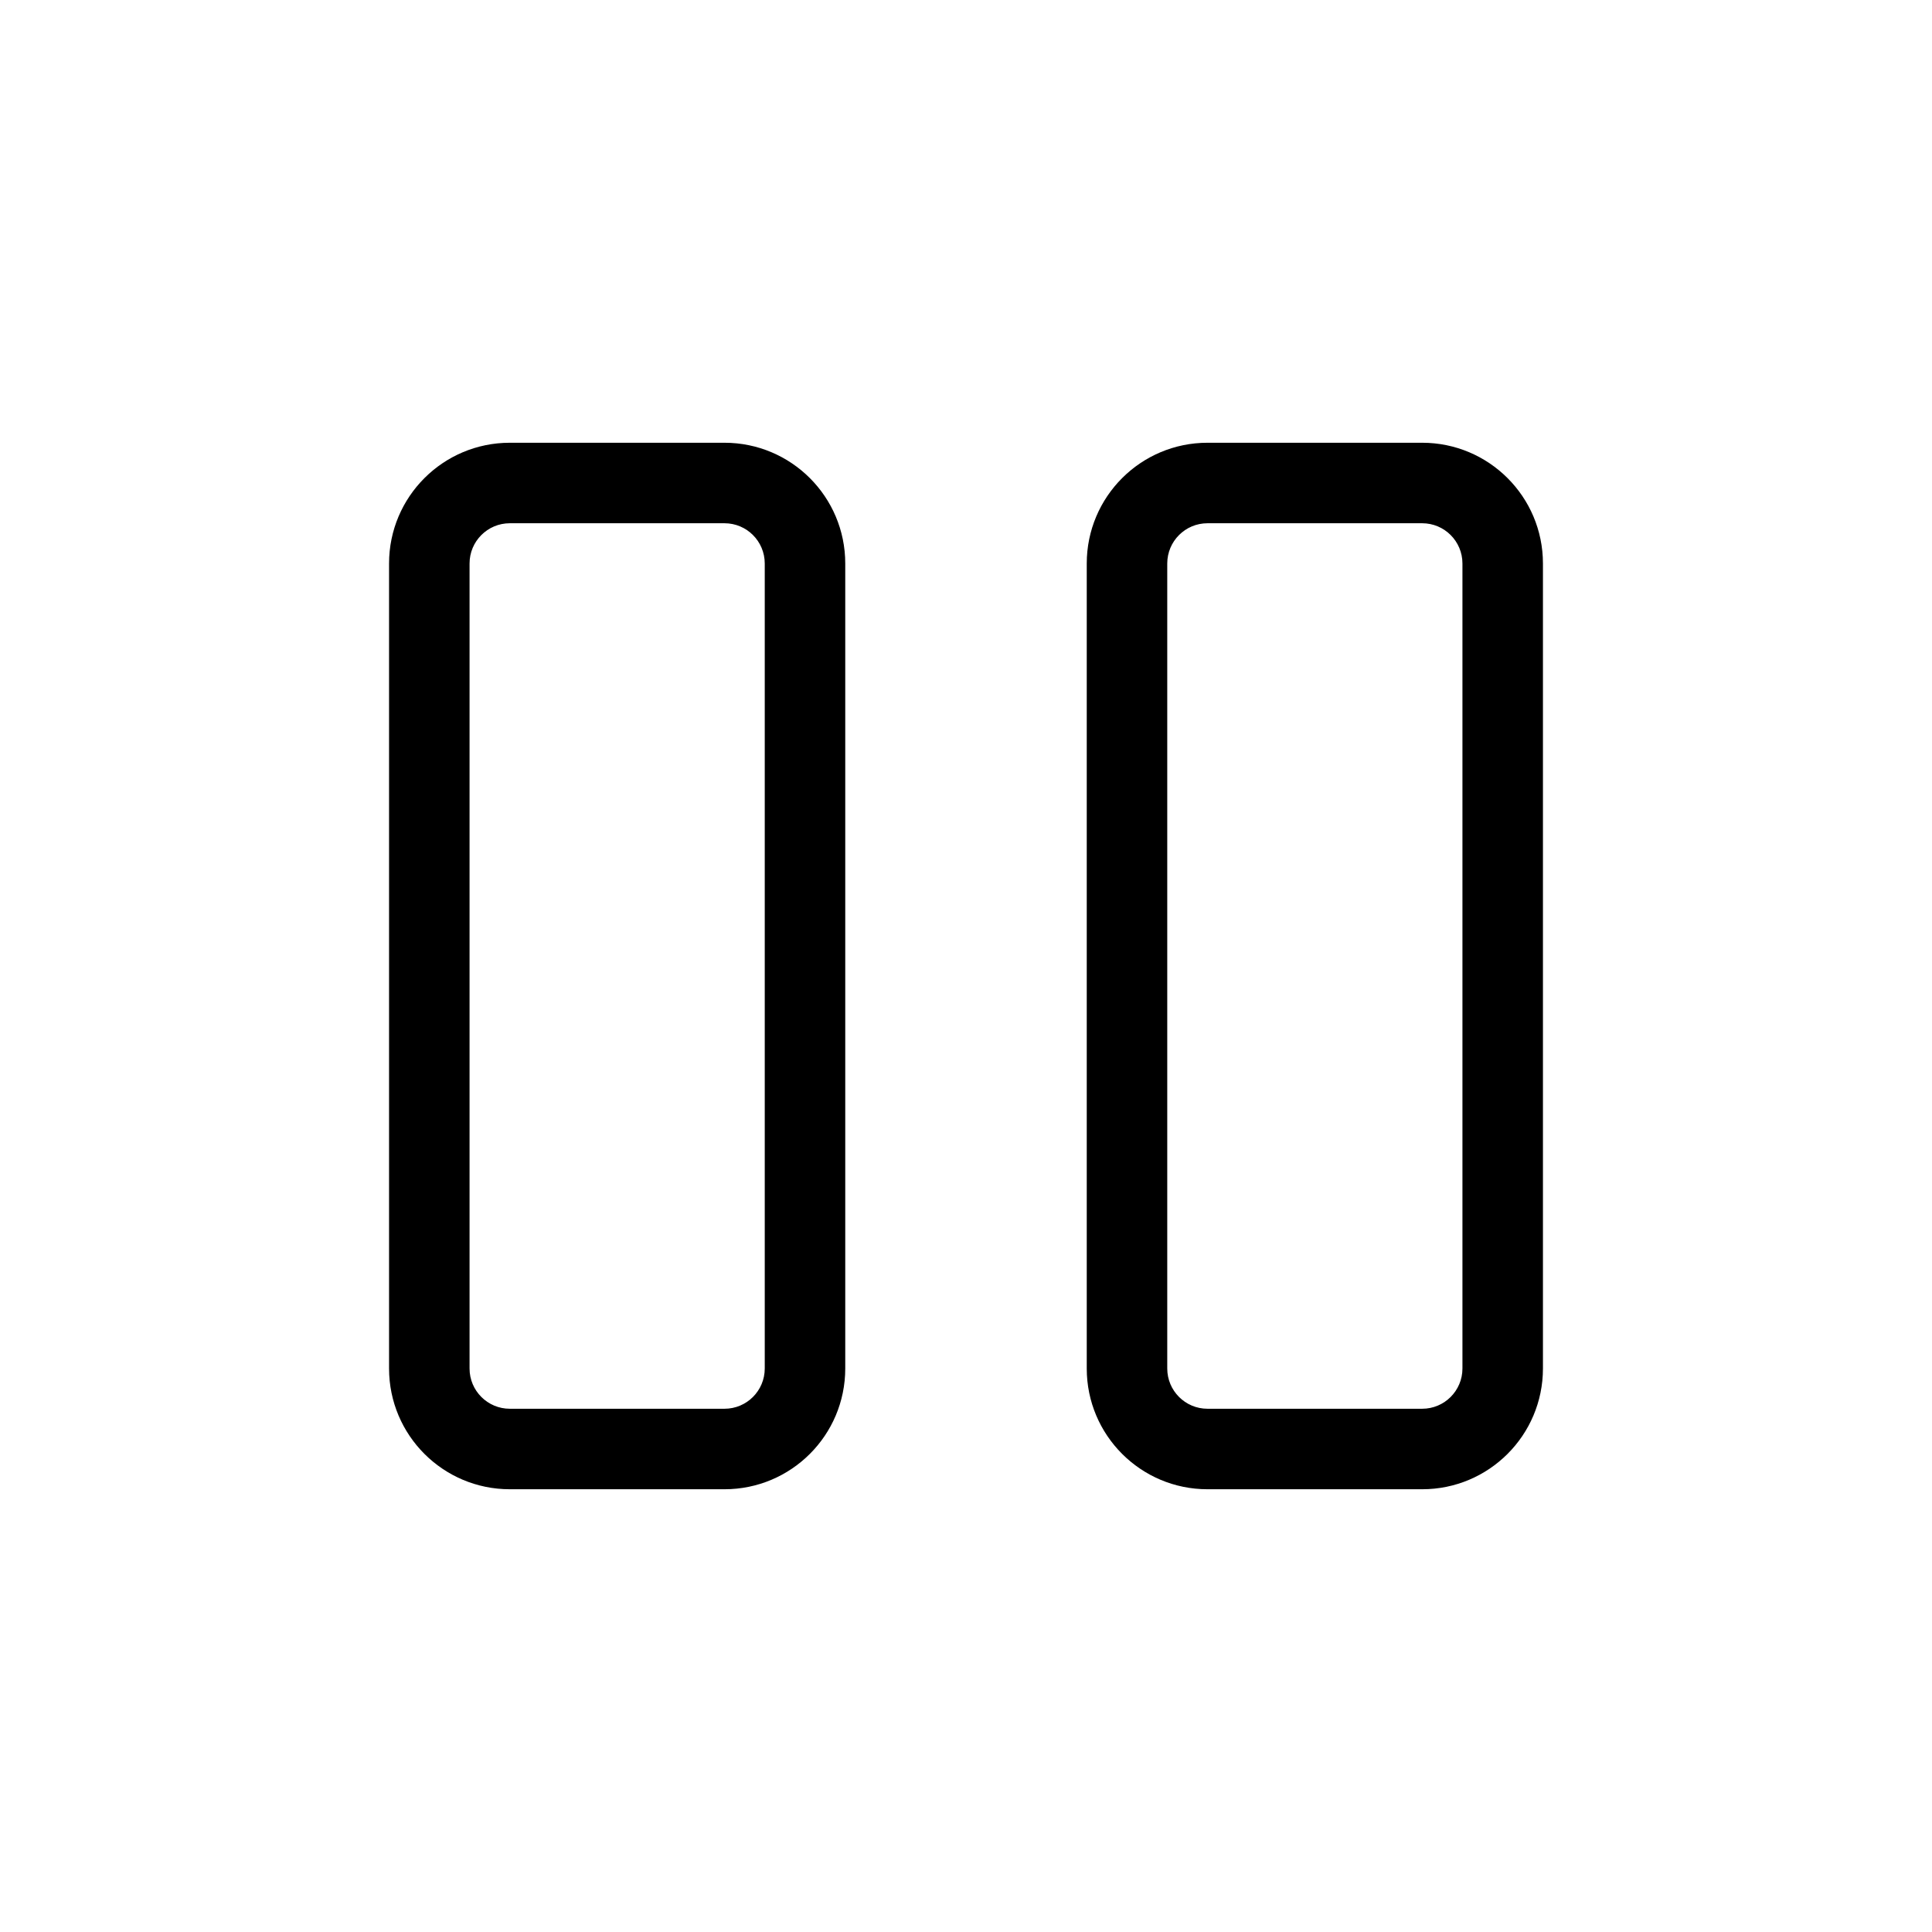
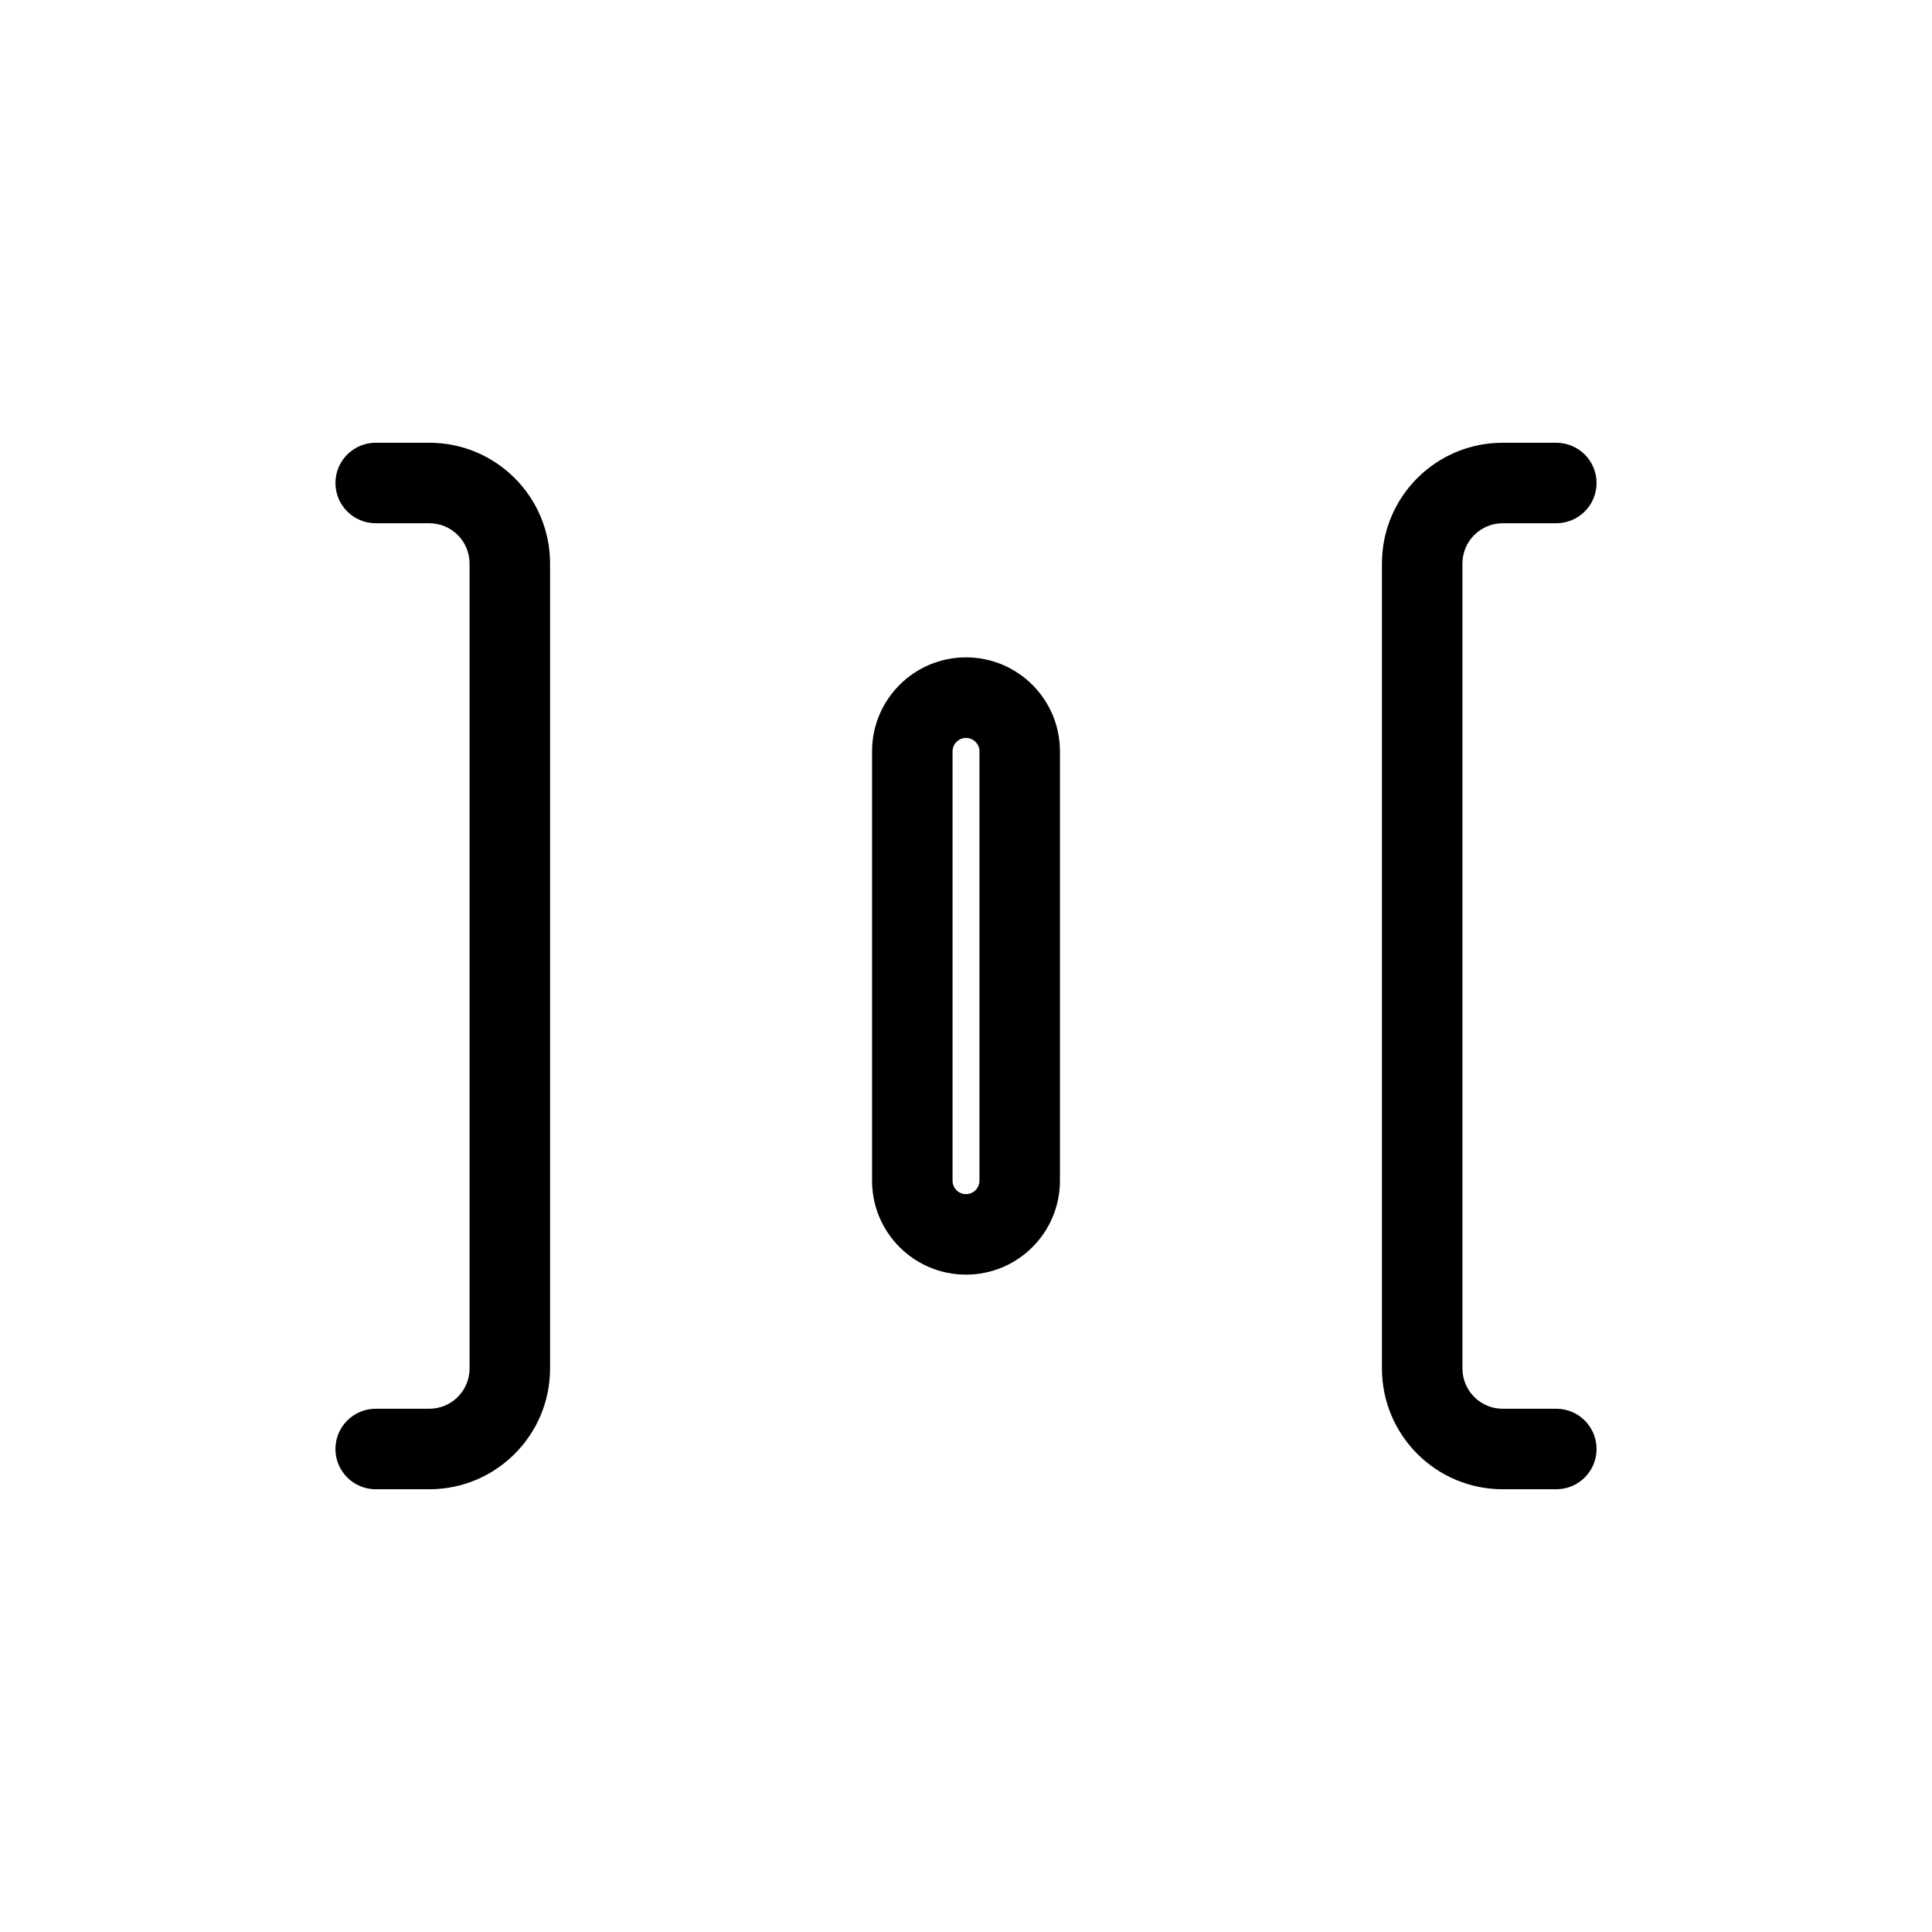
<svg xmlns="http://www.w3.org/2000/svg" width="24" height="24" fill="none" viewBox="0 0 24 24">
-   <path fill="#000" fill-rule="evenodd" d="M4.833 7a1.5 1.5 0 0 1 1.5-1.5H9A1.5 1.5 0 0 1 10.5 7v10A1.5 1.5 0 0 1 9 18.5H6.333a1.5 1.5 0 0 1-1.5-1.5V7Zm1.5-.5a.5.5 0 0 0-.5.5v10a.5.5 0 0 0 .5.5H9a.5.5 0 0 0 .5-.5V7a.5.5 0 0 0-.5-.5H6.333ZM13.5 7A1.5 1.5 0 0 1 15 5.5h2.667a1.5 1.5 0 0 1 1.5 1.5v10a1.5 1.5 0 0 1-1.5 1.5H15a1.5 1.5 0 0 1-1.5-1.5V7Zm1.5-.5a.5.5 0 0 0-.5.5v10a.5.5 0 0 0 .5.5h2.667a.5.5 0 0 0 .5-.5V7a.5.5 0 0 0-.5-.5H15Z" clip-rule="evenodd" />
+   <path fill="#000" fill-rule="evenodd" d="M4.167 6a.5.5 0 0 1 .5-.5h.666c.83 0 1.5.672 1.5 1.5v10a1.5 1.5 0 0 1-1.5 1.5h-.666a.5.5 0 0 1 0-1h.666a.5.5 0 0 0 .5-.5V7a.5.5 0 0 0-.5-.5h-.666a.5.5 0 0 1-.5-.5Zm13 1c0-.828.67-1.5 1.5-1.5h.666a.5.5 0 0 1 0 1h-.666a.5.5 0 0 0-.5.5v10a.5.5 0 0 0 .5.5h.666a.5.5 0 0 1 0 1h-.666a1.5 1.5 0 0 1-1.5-1.5V7Zm-6.334 2.333a1.167 1.167 0 0 1 2.334 0v5.334a1.167 1.167 0 0 1-2.334 0V9.333ZM12 9.167a.167.167 0 0 0-.167.166v5.334a.167.167 0 0 0 .334 0V9.333A.167.167 0 0 0 12 9.167Z" clip-rule="evenodd" />
</svg>
